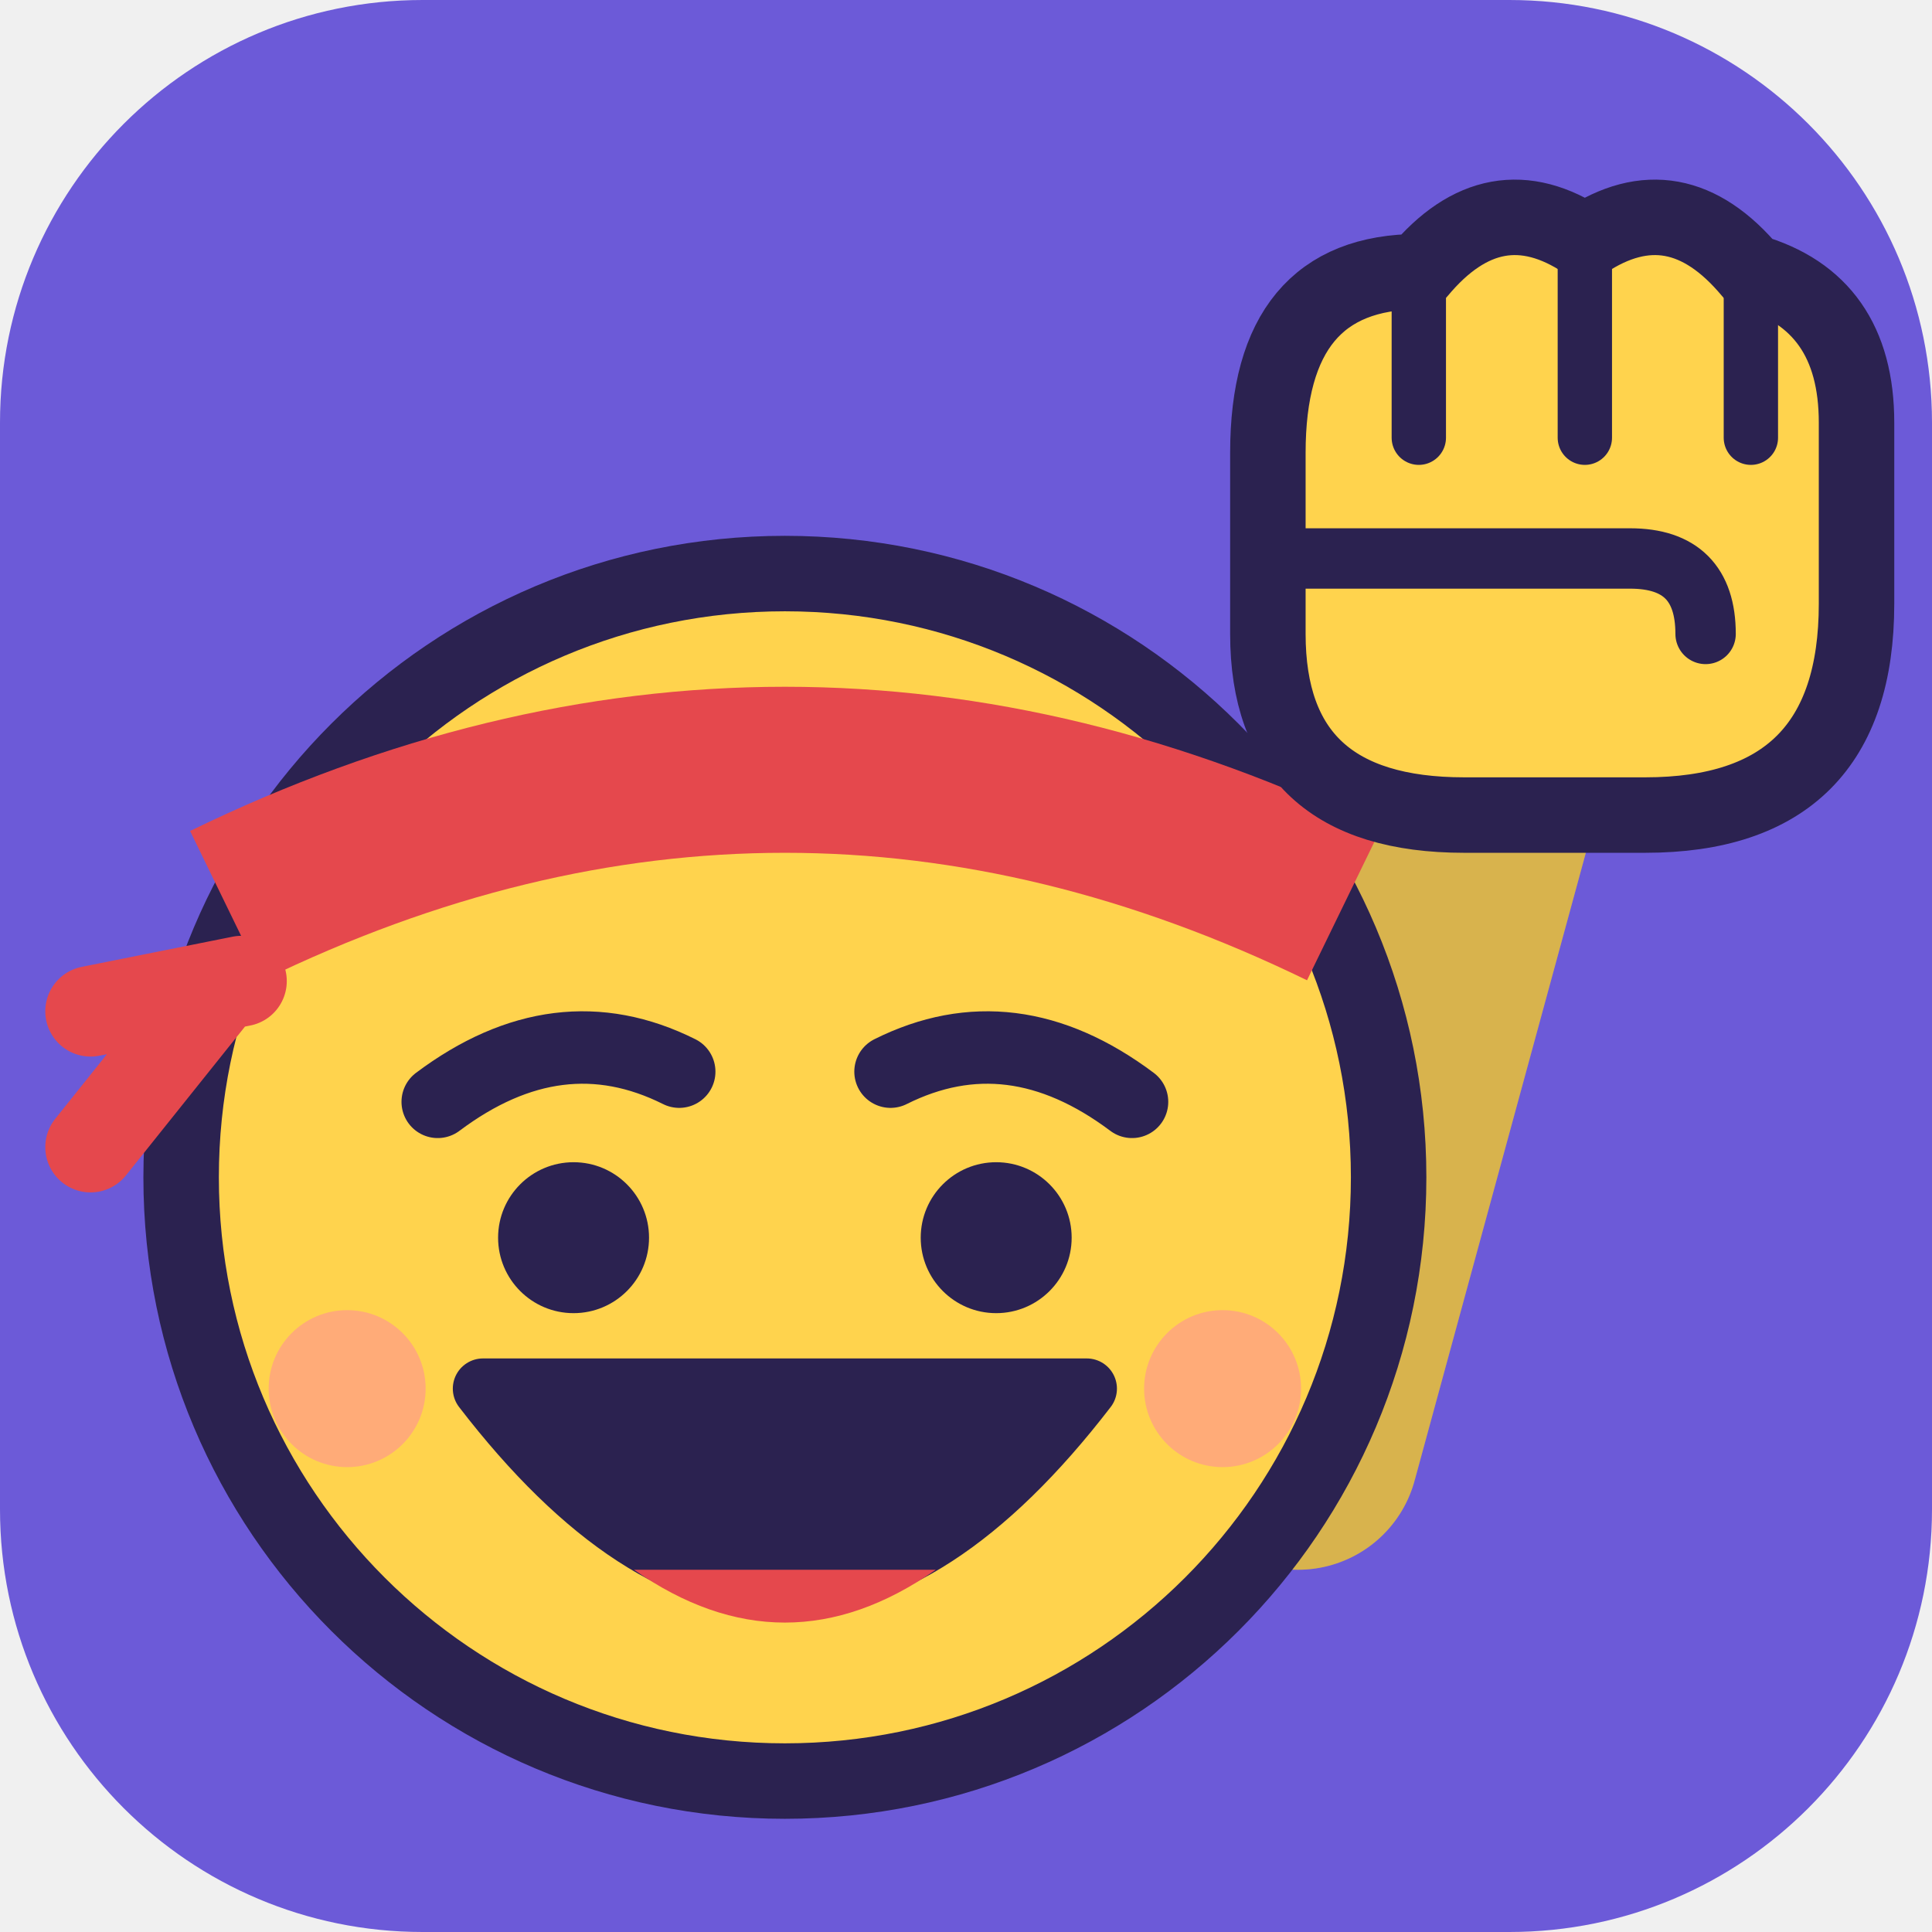
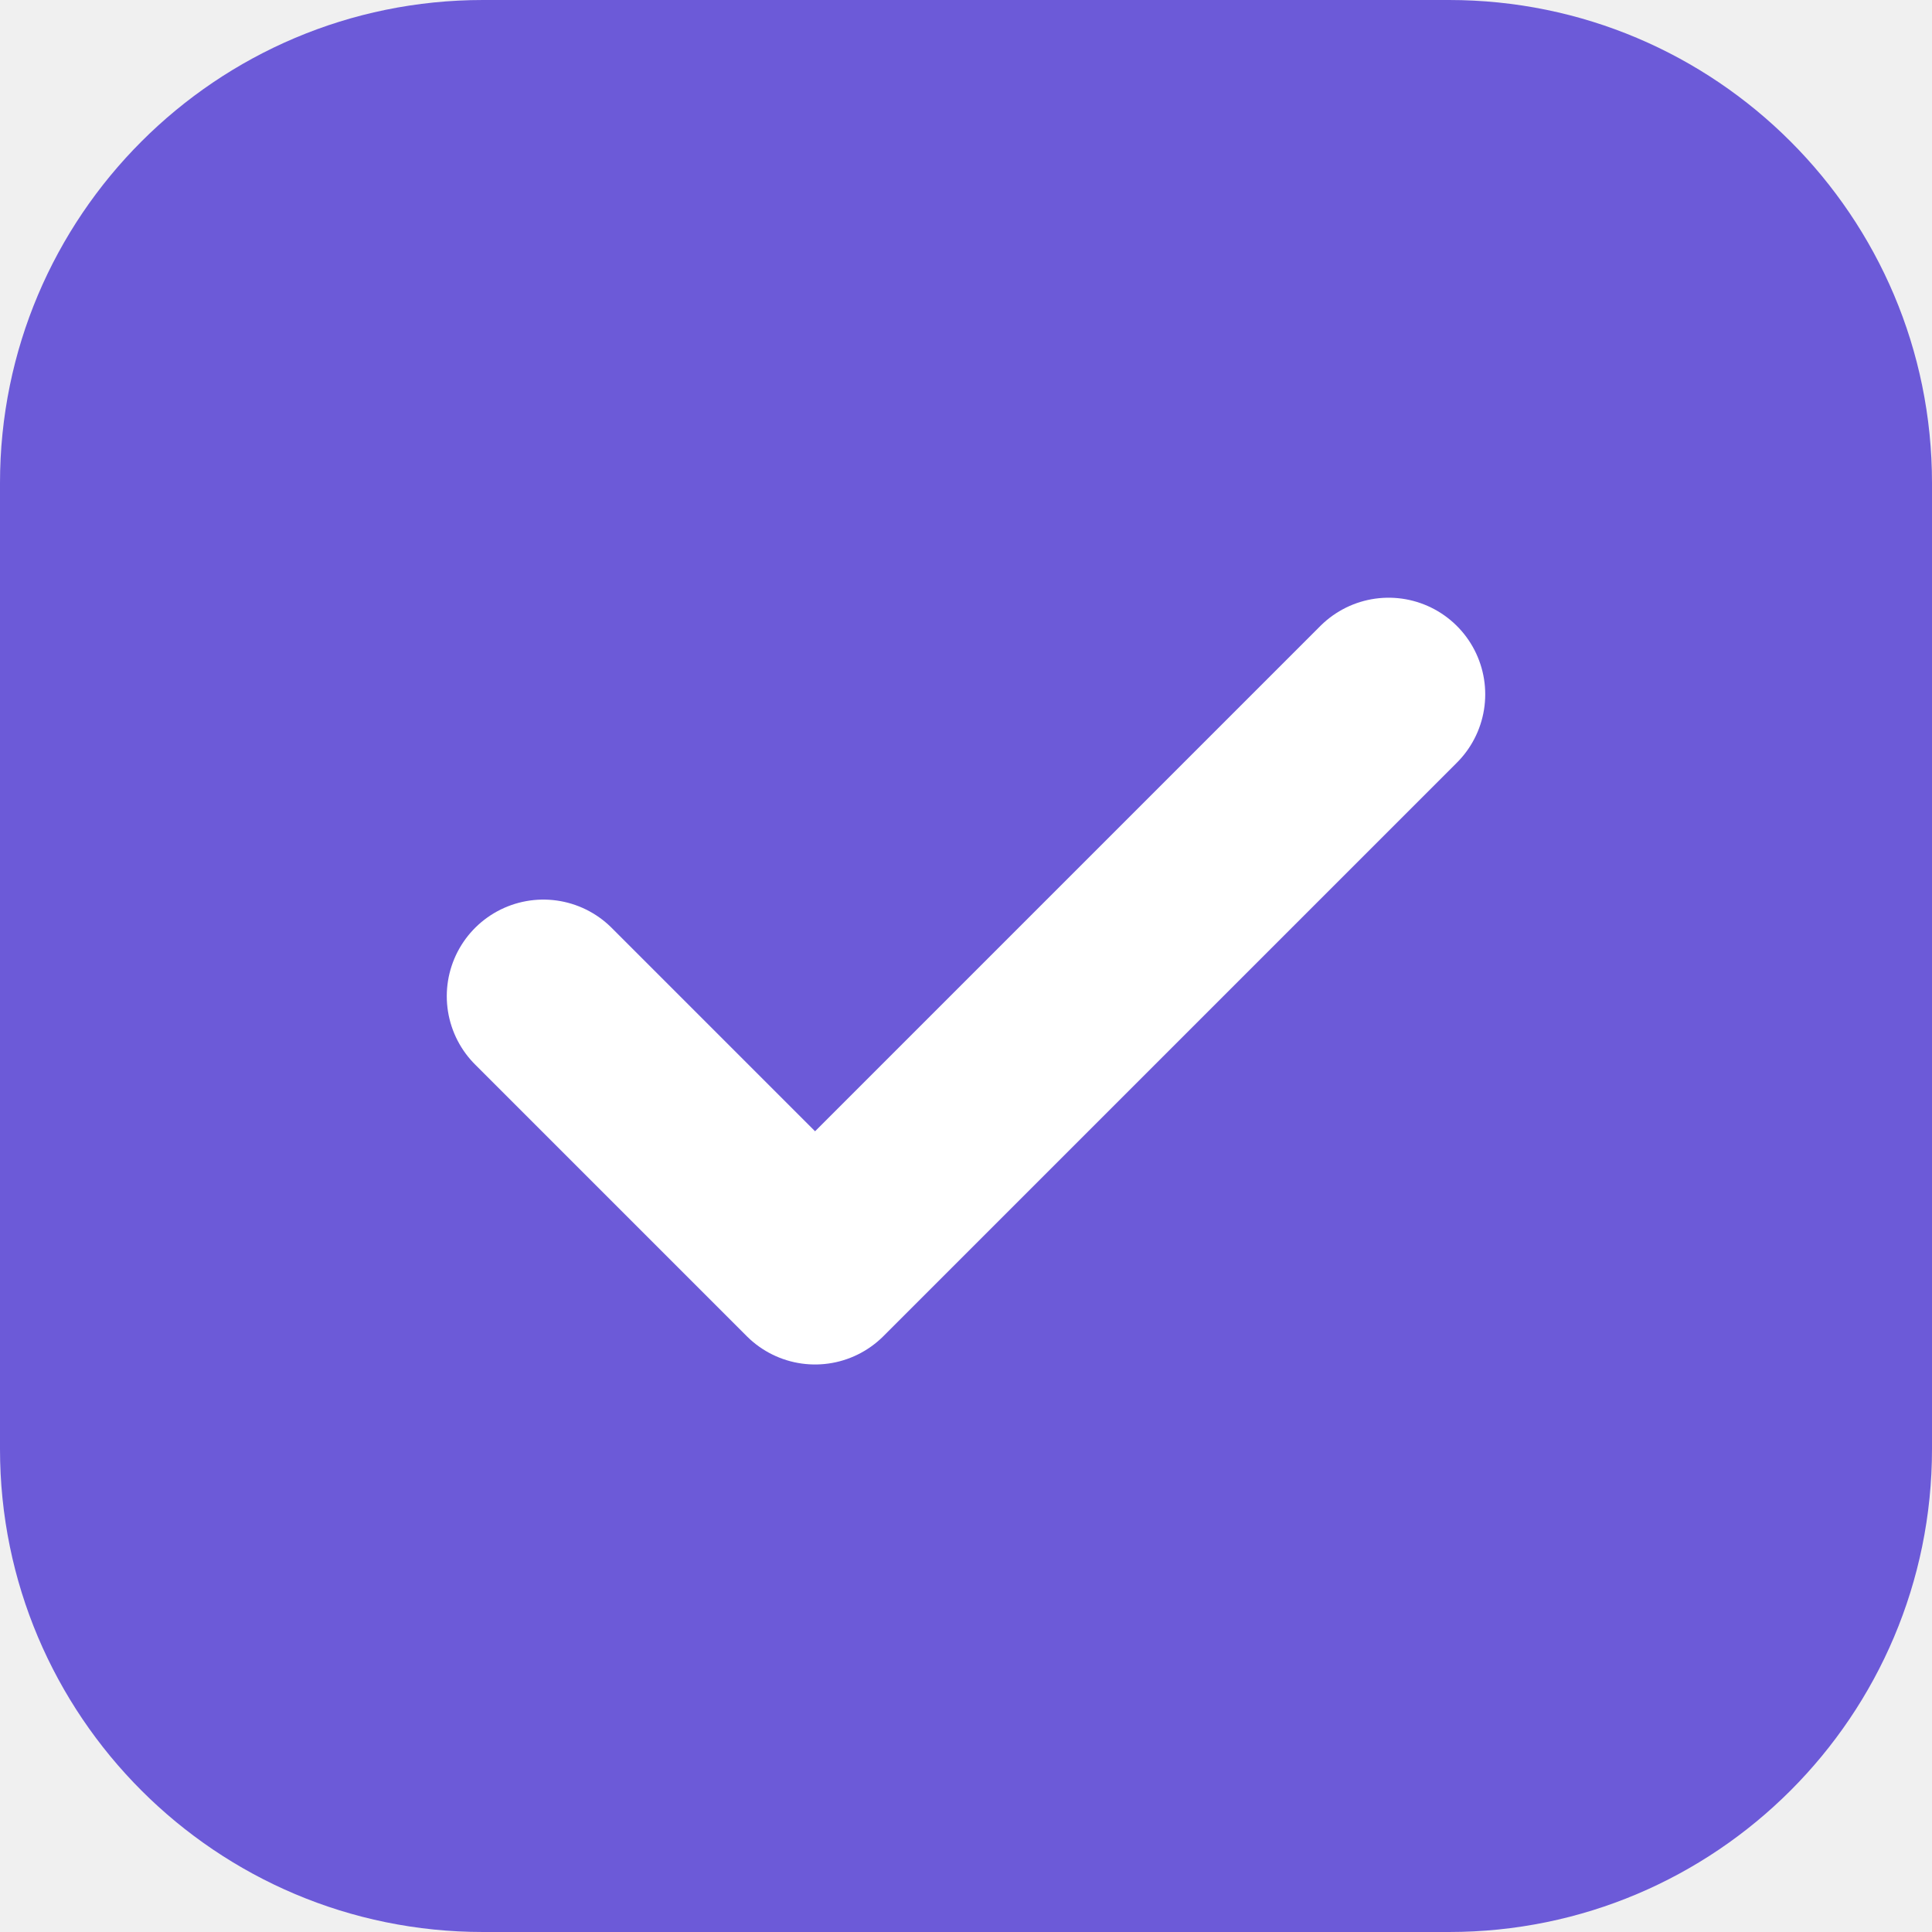
- <svg xmlns="http://www.w3.org/2000/svg" viewBox="0 0 64 64">
-   <rect width="64" height="64" rx="14" fill="#6c5ad8" />
-   <path d="M43 48 L49 26" stroke="#ffd34d" stroke-width="8" stroke-linecap="round" />
-   <path d="M43 48 L49 26" stroke="#2b2250" stroke-width="8" stroke-linecap="round" stroke-opacity=".18" />
-   <circle cx="26" cy="39" r="20" fill="#ffd34d" stroke="#2b2250" stroke-width="2.5" />
-   <path d="M7.5 30 Q26 21 44.5 30" stroke="#e5484d" stroke-width="5.5" fill="none" />
-   <path d="M7 33 l-4 5 M8 32.5 l-5 1" stroke="#e5484d" stroke-width="3" stroke-linecap="round" />
-   <path d="M14.5 36.5 q4 -3 8 -1 M29.5 35.5 q4 -2 8 1" stroke="#2b2250" stroke-width="2.4" fill="none" stroke-linecap="round" />
-   <circle cx="19" cy="41" r="2.5" fill="#2b2250" />
-   <circle cx="33" cy="41" r="2.5" fill="#2b2250" />
-   <path d="M16 46 Q26 59 36 46 Z" fill="#2b2250" stroke="#2b2250" stroke-width="2" stroke-linejoin="round" />
-   <path d="M21 52 Q26 55.5 31 52" fill="#e5484d" />
-   <circle cx="11.5" cy="46" r="2.6" fill="#ff9a8a" opacity=".7" />
-   <circle cx="40.5" cy="46" r="2.6" fill="#ff9a8a" opacity=".7" />
-   <path d="M42 15 q0 -6 5 -6 q2.5 -3 5.5 -1 q3 -2 5.5 1 q3.5 1 3.5 5 v6 q0 7 -7 7 h-6 q-6.5 0 -6.5 -6 z" fill="#ffd34d" stroke="#2b2250" stroke-width="2.5" stroke-linejoin="round" />
-   <path d="M47 9.5 v5 M52.5 8 v6.5 M58 9.5 v5" stroke="#2b2250" stroke-width="1.8" stroke-linecap="round" />
-   <path d="M43 18.5 h11 q2.5 0 2.5 2.5" stroke="#2b2250" stroke-width="2" fill="none" stroke-linecap="round" />
+ <svg xmlns="http://www.w3.org/2000/svg" viewBox="0 0 32 32">
+   <rect width="32" height="32" rx="8" fill="#6c5ad8" />
+   <path d="M9 16.5l4.5 4.5L23 11.5" stroke="white" stroke-width="3.2" fill="none" stroke-linecap="round" stroke-linejoin="round" />
</svg>
